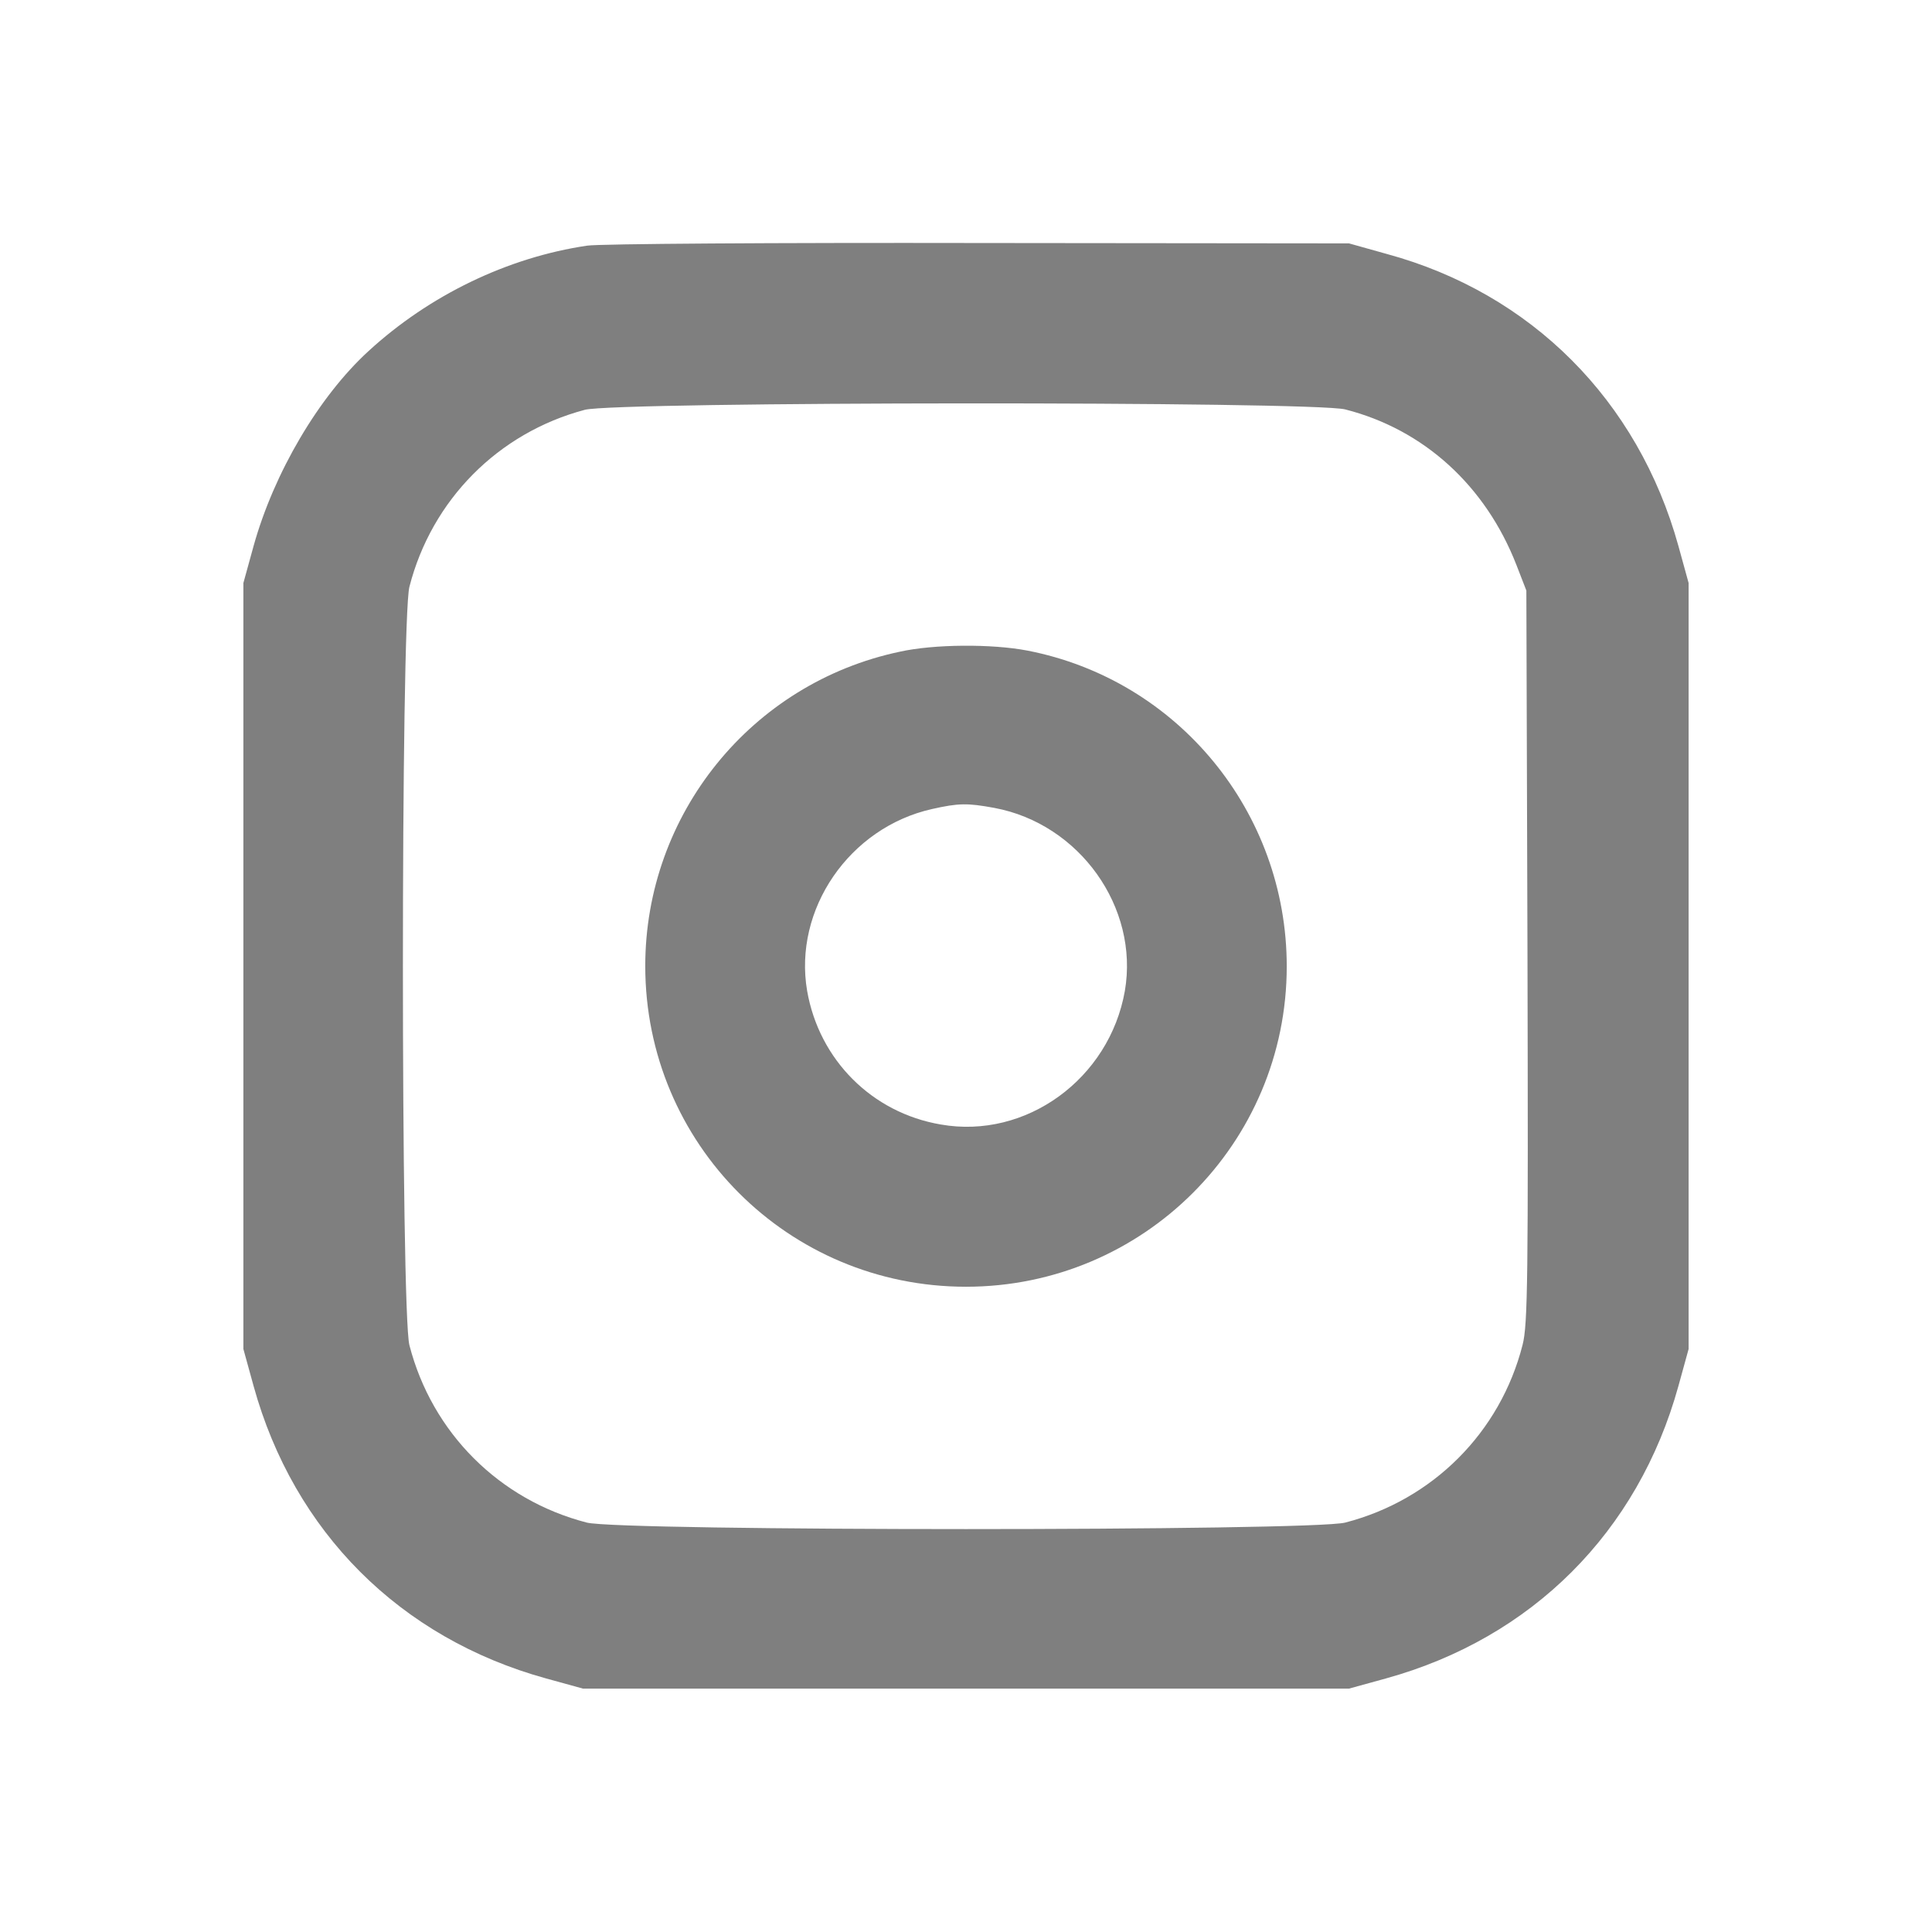
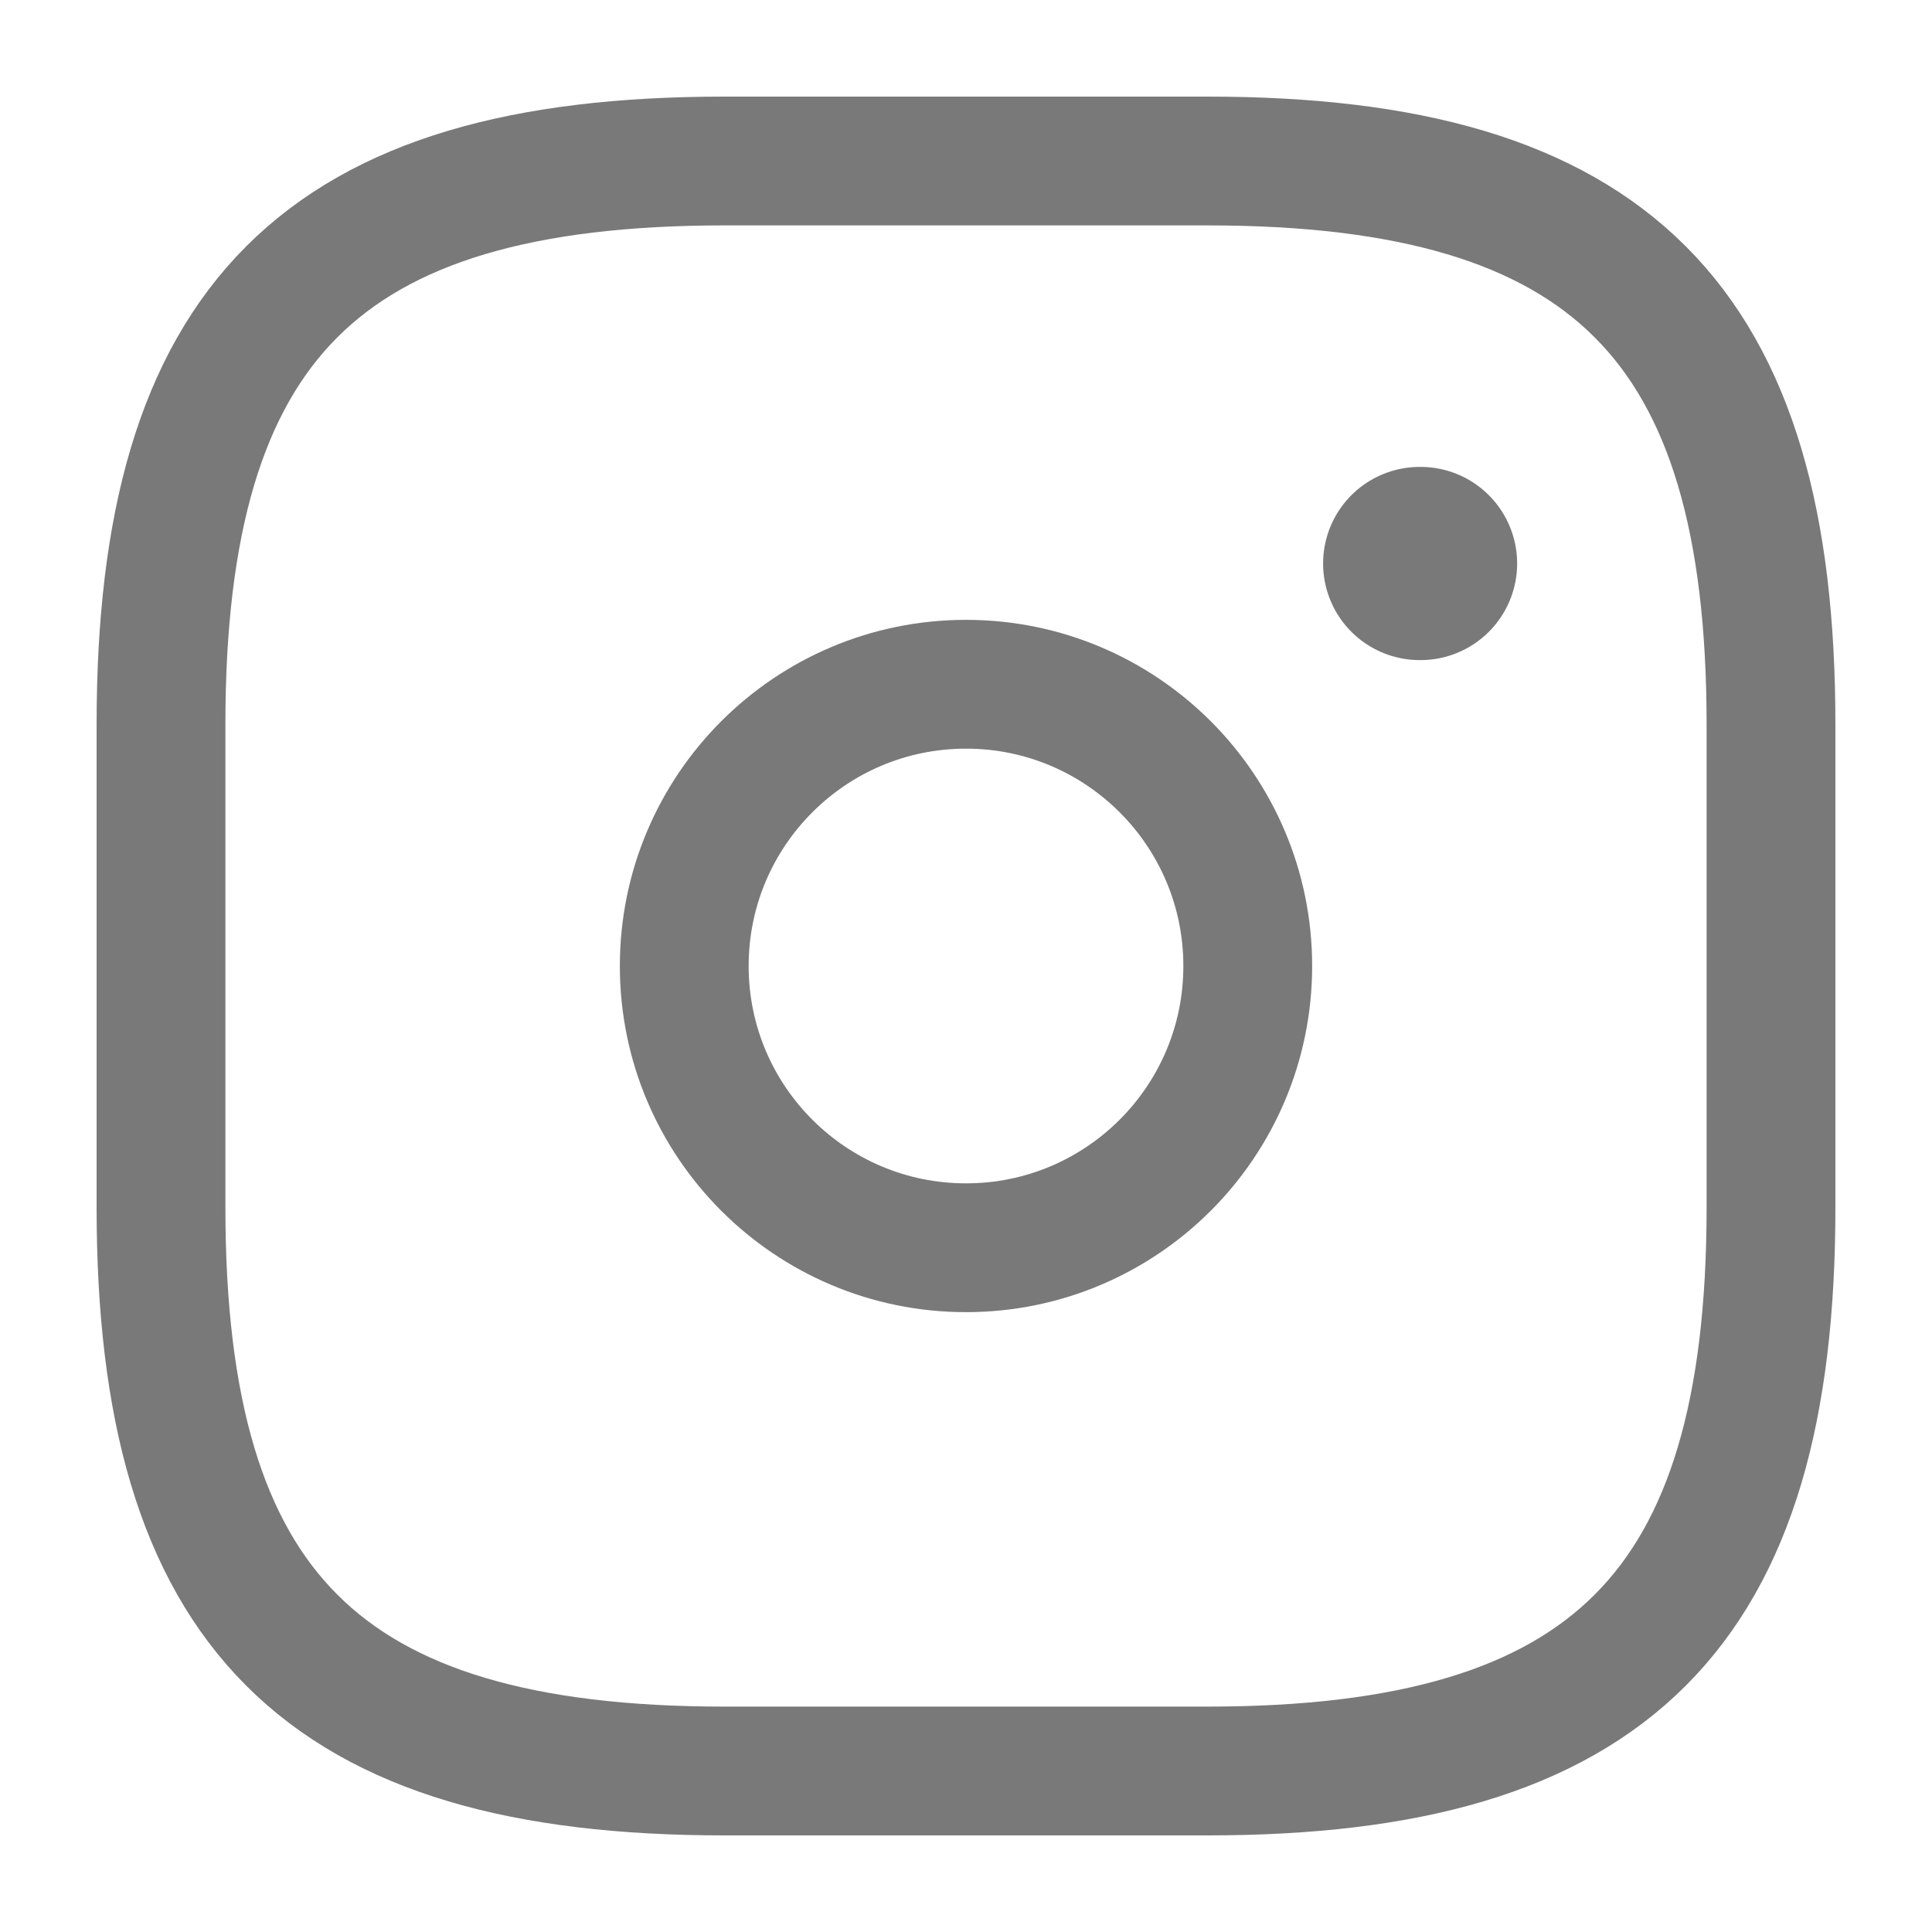
- <svg xmlns="http://www.w3.org/2000/svg" version="1.0" width="512pt" height="512pt" viewBox="0 0 512 512" preserveAspectRatio="xMidYMid meet">
-   <g transform="translate(0,512) scale(0.1,-0.1)" fill="#7F7F7F" stroke="none">
-     <path d="M1556 4469 c-210 -31 -418 -131 -580 -280 -131 -120 -250 -322 -304 -516 l-27 -98 0 -1015 0 -1015 27 -98 c107 -387 388 -668 775 -775 l98 -27 1015 0 1015 0 98 27 c387 107 668 388 775 775 l27 98 0 1015 0 1015 -27 98 c-107 386 -390 670 -773 774 l-100 28 -980 1 c-539 1 -1007 -2 -1039 -7z m2009 -434 c208 -53 372 -202 454 -413 l26 -67 3 -969 c2 -850 1 -976 -13 -1030 -59 -232 -238 -411 -470 -471 -89 -23 -1921 -23 -2010 0 -232 60 -410 238 -470 470 -23 89 -23 1921 0 2010 59 230 235 408 465 469 84 22 1928 23 2015 1z" />
-     <path d="M2385 3393 c-394 -83 -675 -431 -675 -833 0 -471 379 -850 850 -850 470 0 850 380 850 849 0 409 -289 760 -688 837 -94 18 -247 17 -337 -3z m250 -414 c226 -42 384 -264 346 -485 -41 -233 -262 -394 -488 -354 -182 31 -322 171 -354 354 -37 216 112 433 331 482 71 16 94 16 165 3z" />
-   </g>
+ <svg xmlns="http://www.w3.org/2000/svg" width="30" height="30" viewBox="0 0 30 30" fill="none">
+   <path d="M11.25 27.5H18.75C25 27.5 27.5 25 27.5 18.75V11.25C27.5 5 25 2.5 18.75 2.5H11.25C5 2.5 2.5 5 2.5 11.25V18.75C2.5 25 5 27.5 11.25 27.5Z" stroke="#797979" stroke-width="2" stroke-linecap="round" stroke-linejoin="round" />
+   <path d="M15 19.375C17.416 19.375 19.375 17.416 19.375 15C19.375 12.584 17.416 10.625 15 10.625C12.584 10.625 10.625 12.584 10.625 15C10.625 17.416 12.584 19.375 15 19.375Z" stroke="#797979" stroke-width="2" stroke-linecap="round" stroke-linejoin="round" />
+   <path d="M22.045 8.75H22.058" stroke="#797979" stroke-width="3" stroke-linecap="round" stroke-linejoin="round" />
</svg>
